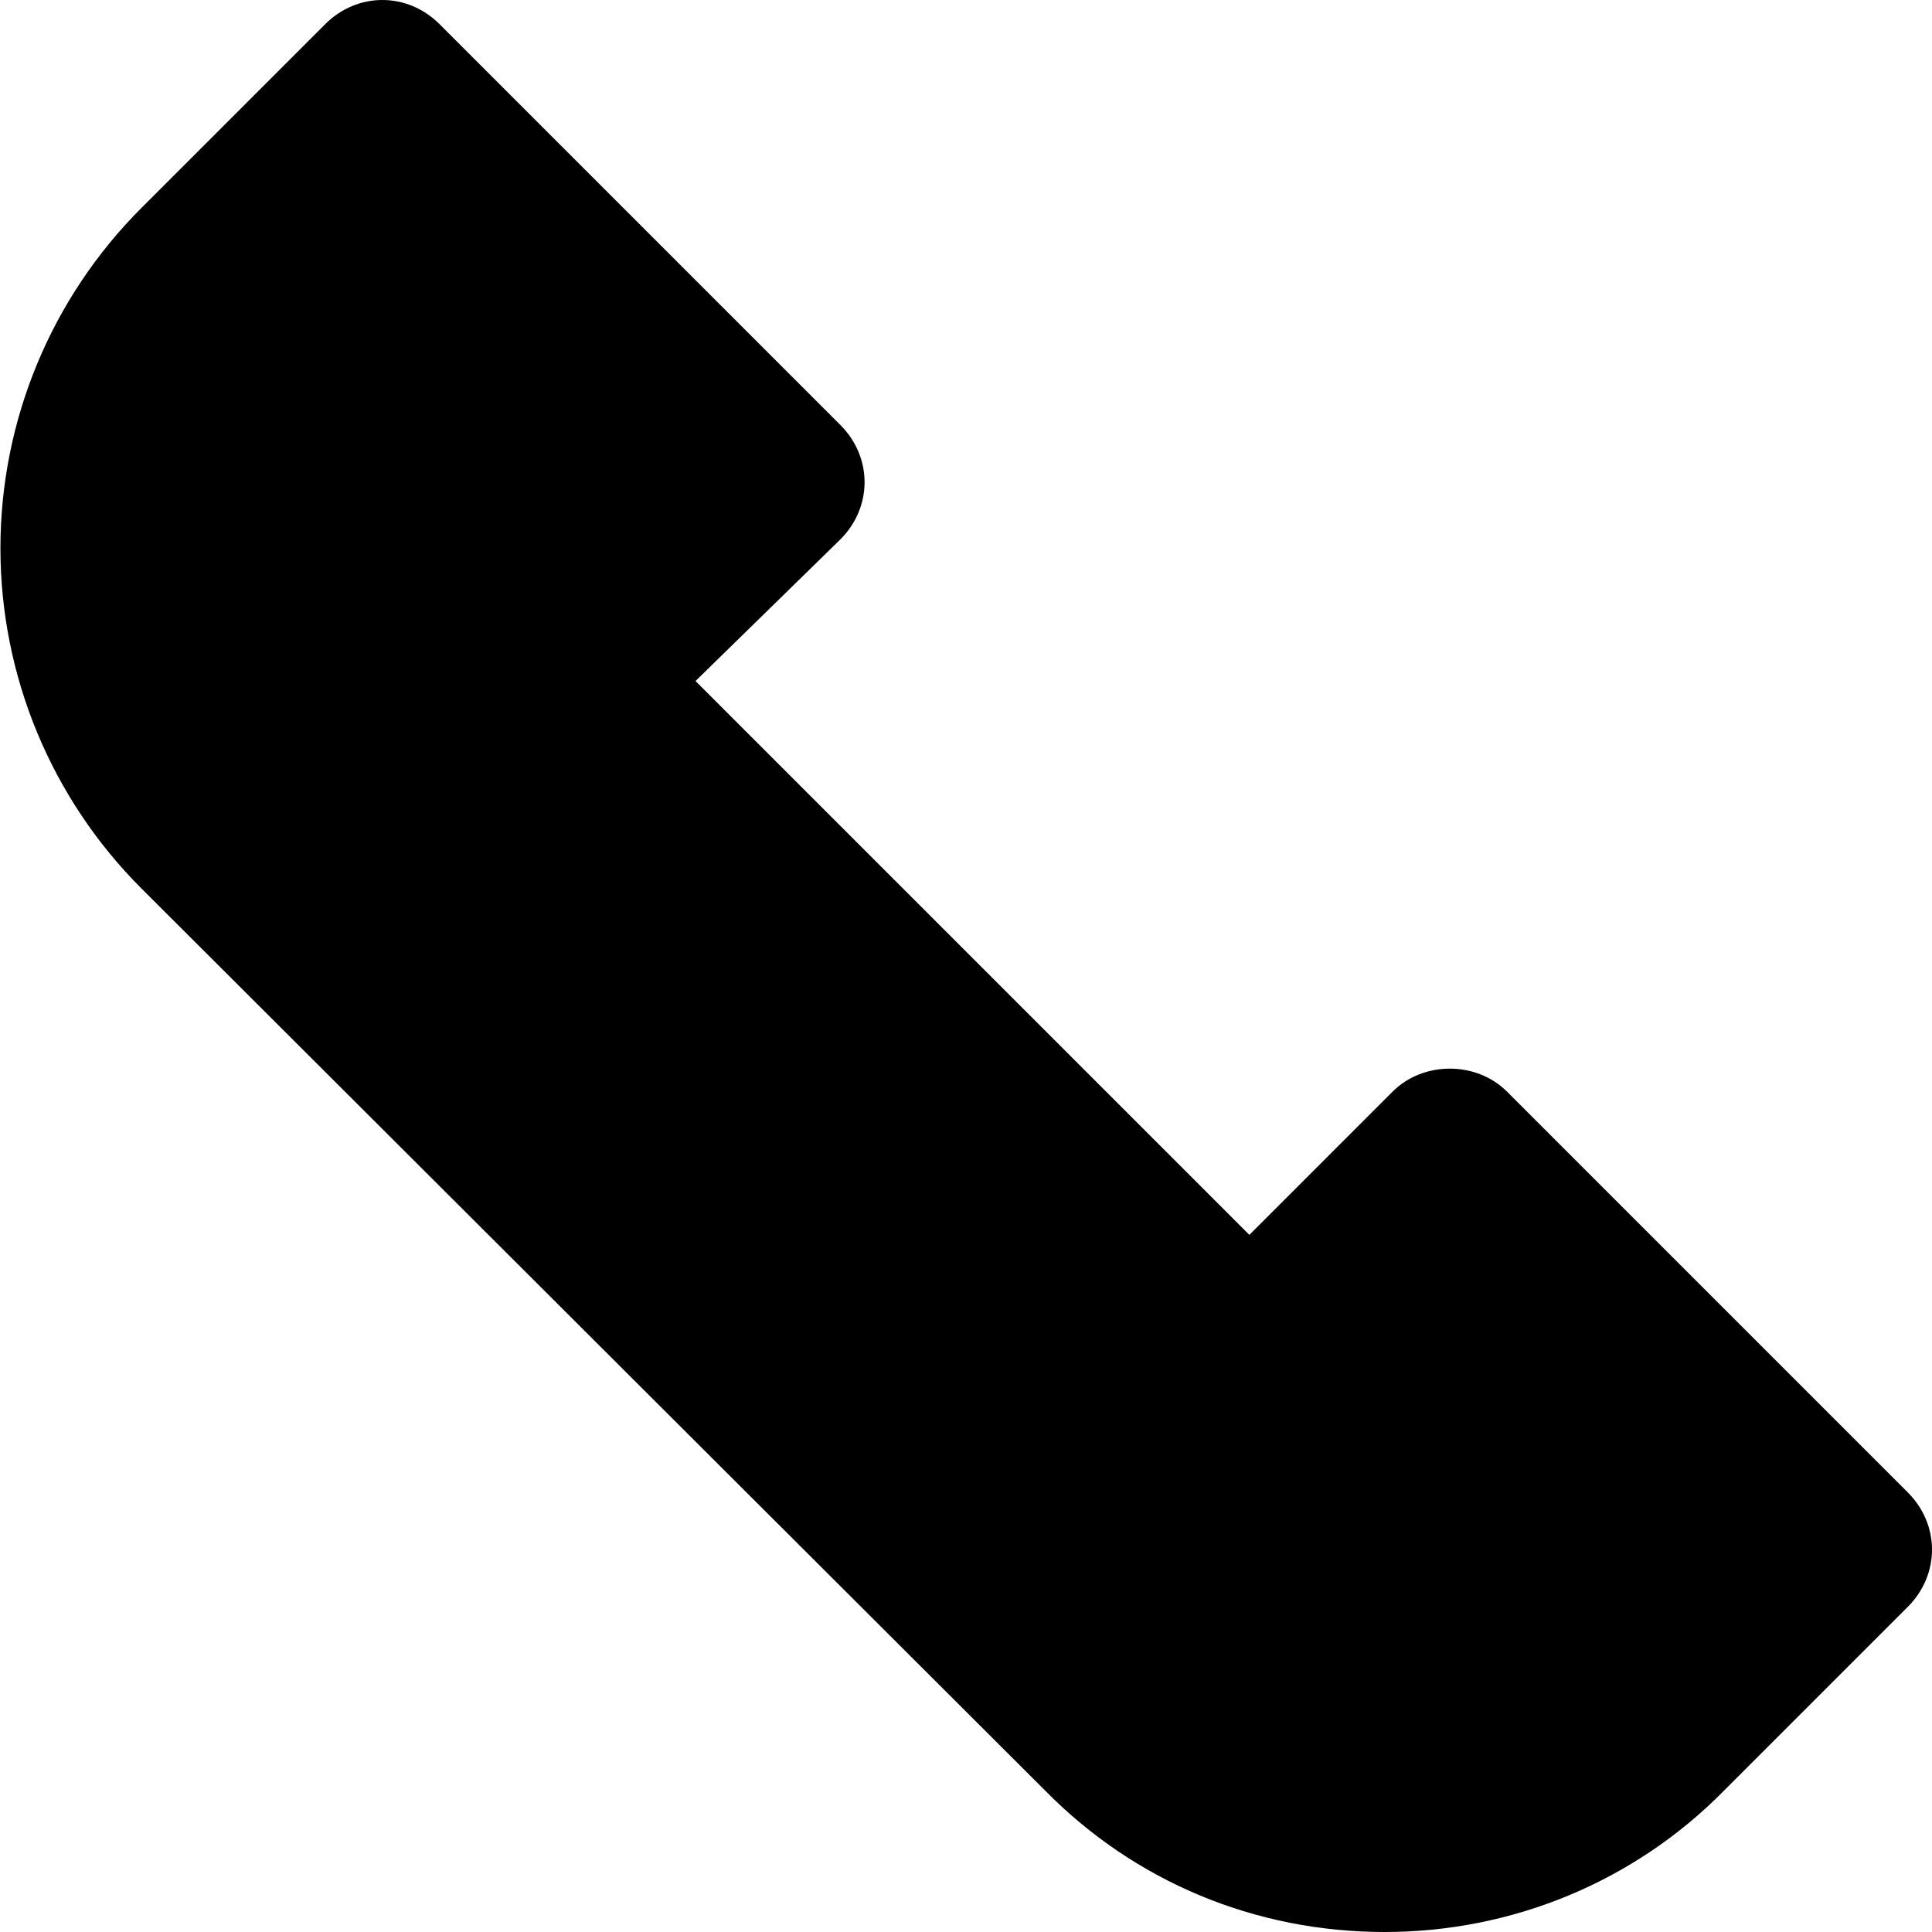
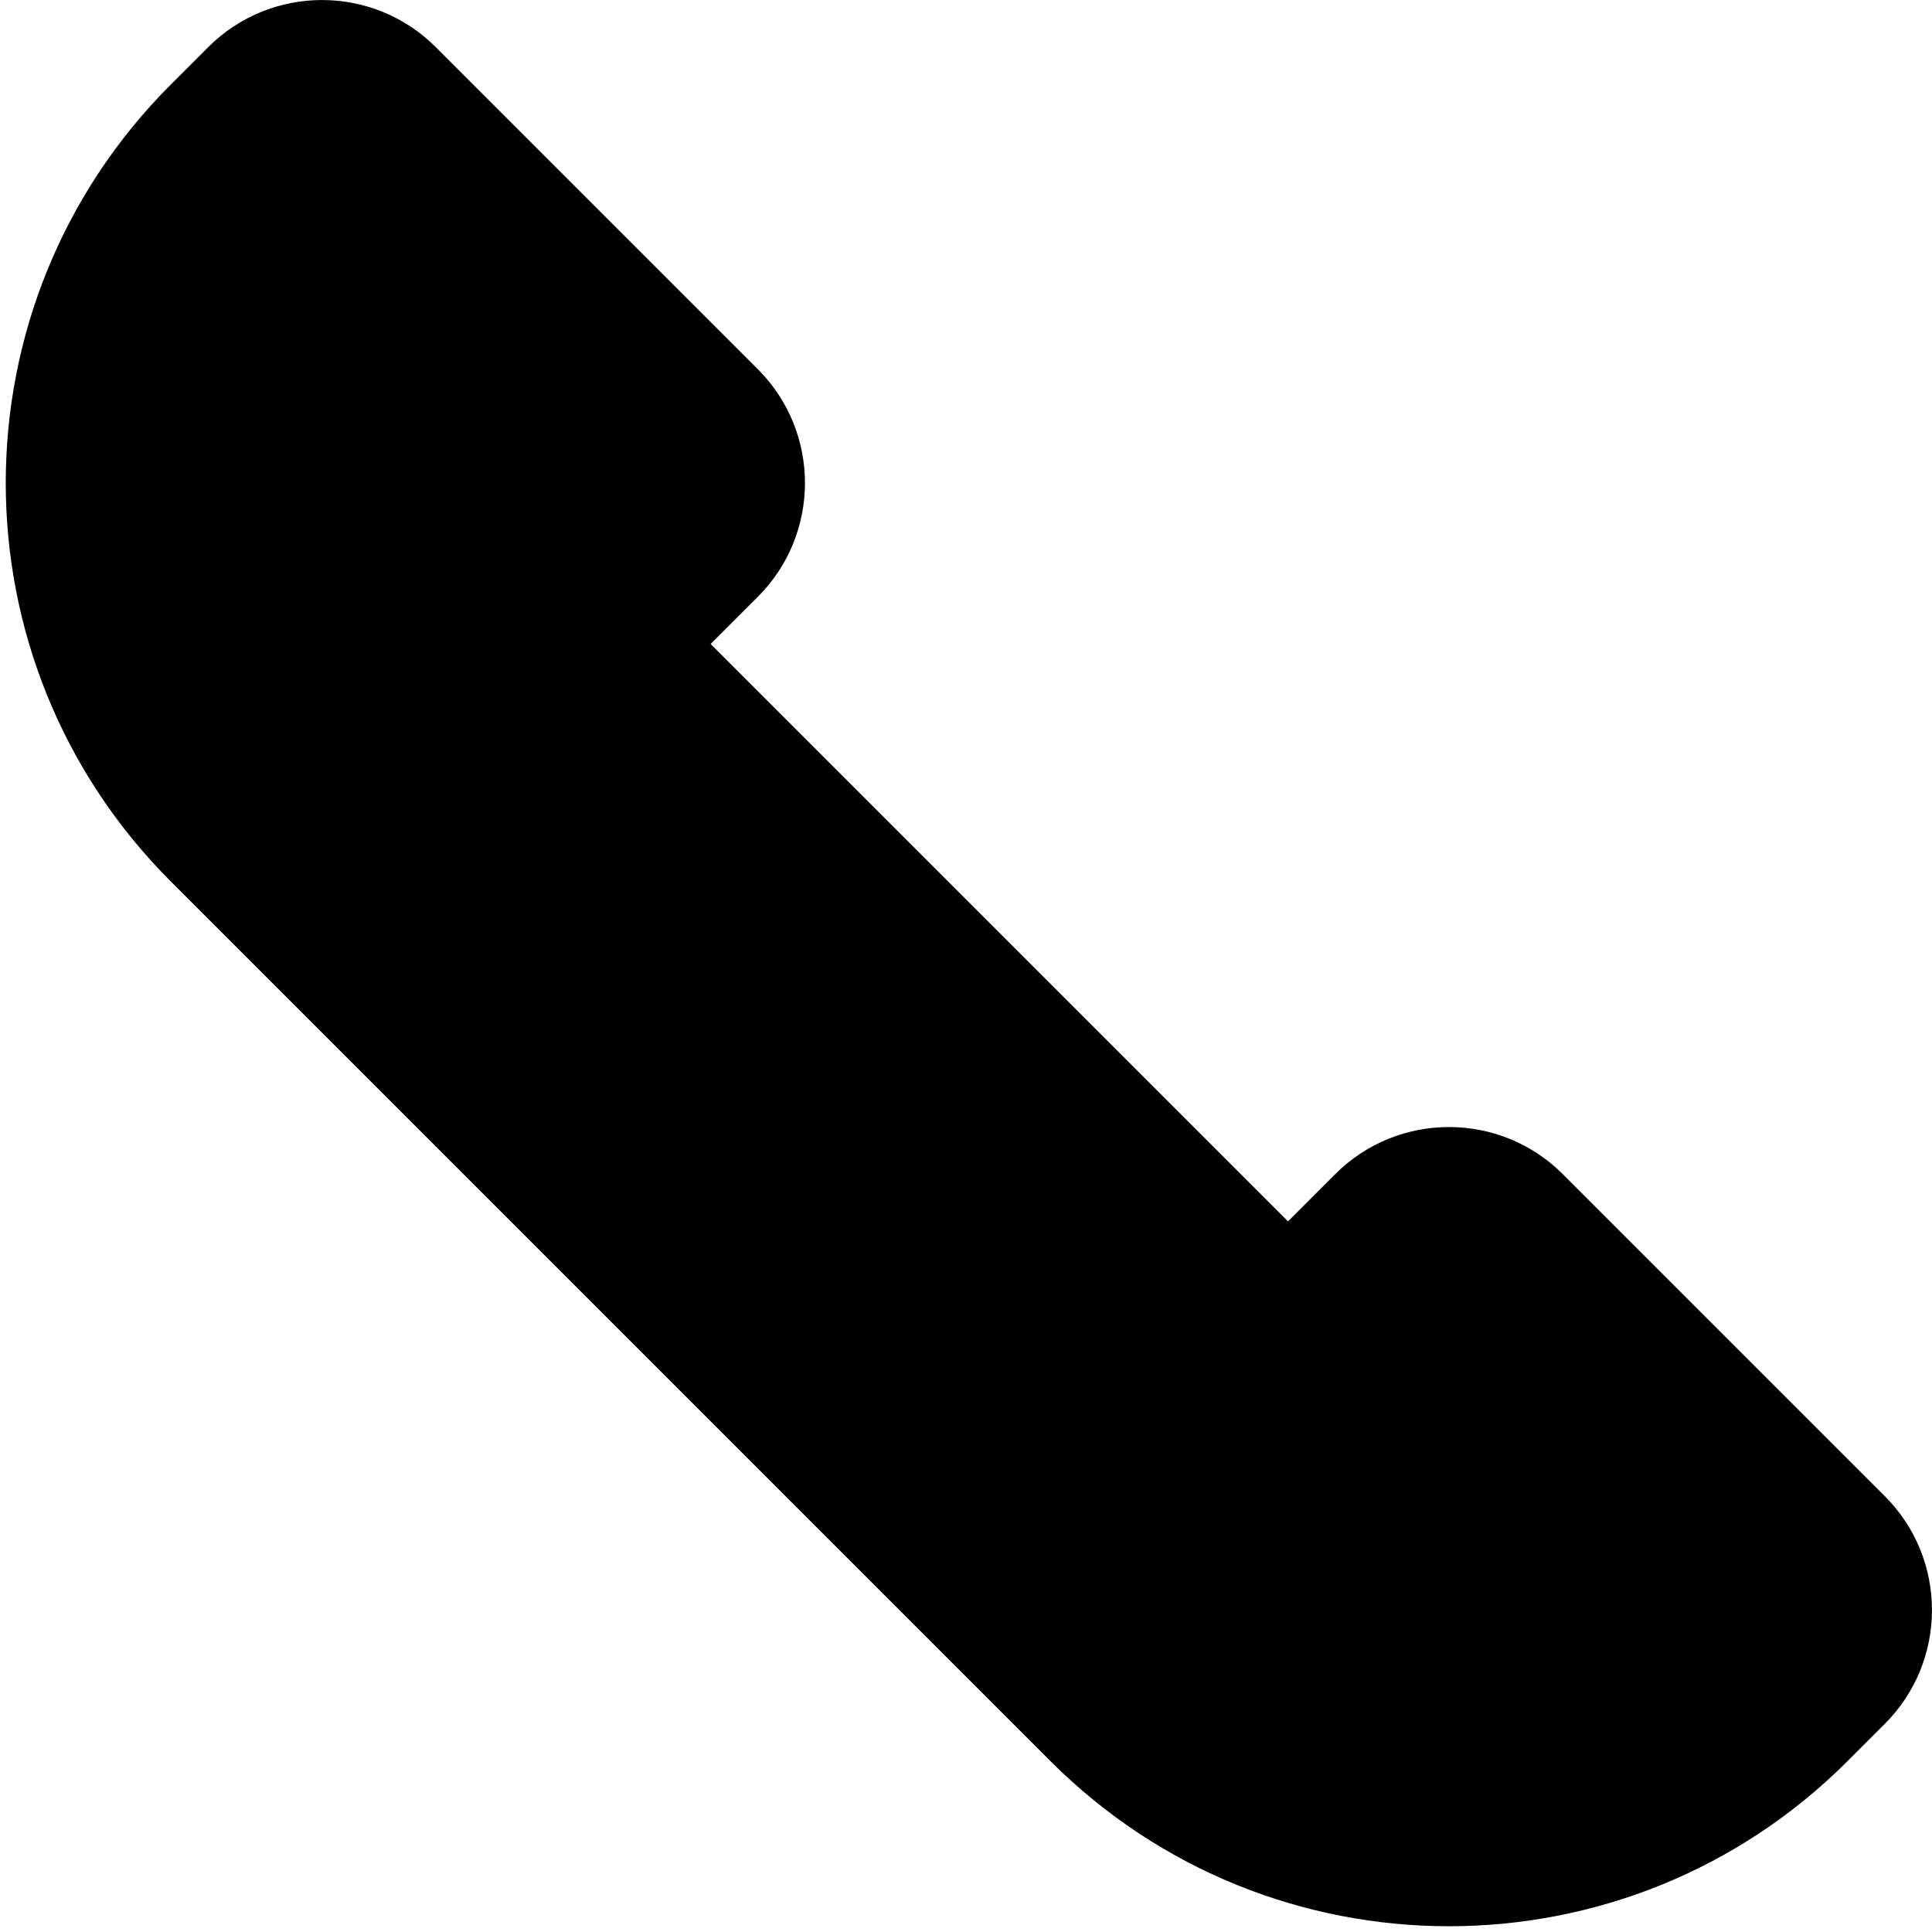
<svg xmlns="http://www.w3.org/2000/svg" width="12" height="12" focusable="false" viewBox="0 0 12 12">
-   <path fill="currentColor" d="M8.6 12c-.8 0-1.55-.31-2.11-.88L.88 5.52a2.988 2.988 0 010-4.23L2.02.15c.2-.2.51-.2.71 0l2.49 2.49c.2.2.2.51 0 .71l-.9.88 3.44 3.44.89-.89c.19-.19.52-.19.71 0l2.49 2.49c.2.2.2.51 0 .71l-1.14 1.14c-.56.57-1.32.88-2.11.88z" />
+   <path fill="currentColor" d="M8.293 7.293a1 1 0 011.414 0l2 2a1 1 0 010 1.414l-.232.232a3.5 3.5 0 01-4.95 0L1.061 5.475a3.5 3.5 0 010-4.95l.232-.232a1 1 0 011.414 0l2 2a1 1 0 010 1.414L4.414 4 8 7.586l.293-.293z" />
</svg>
